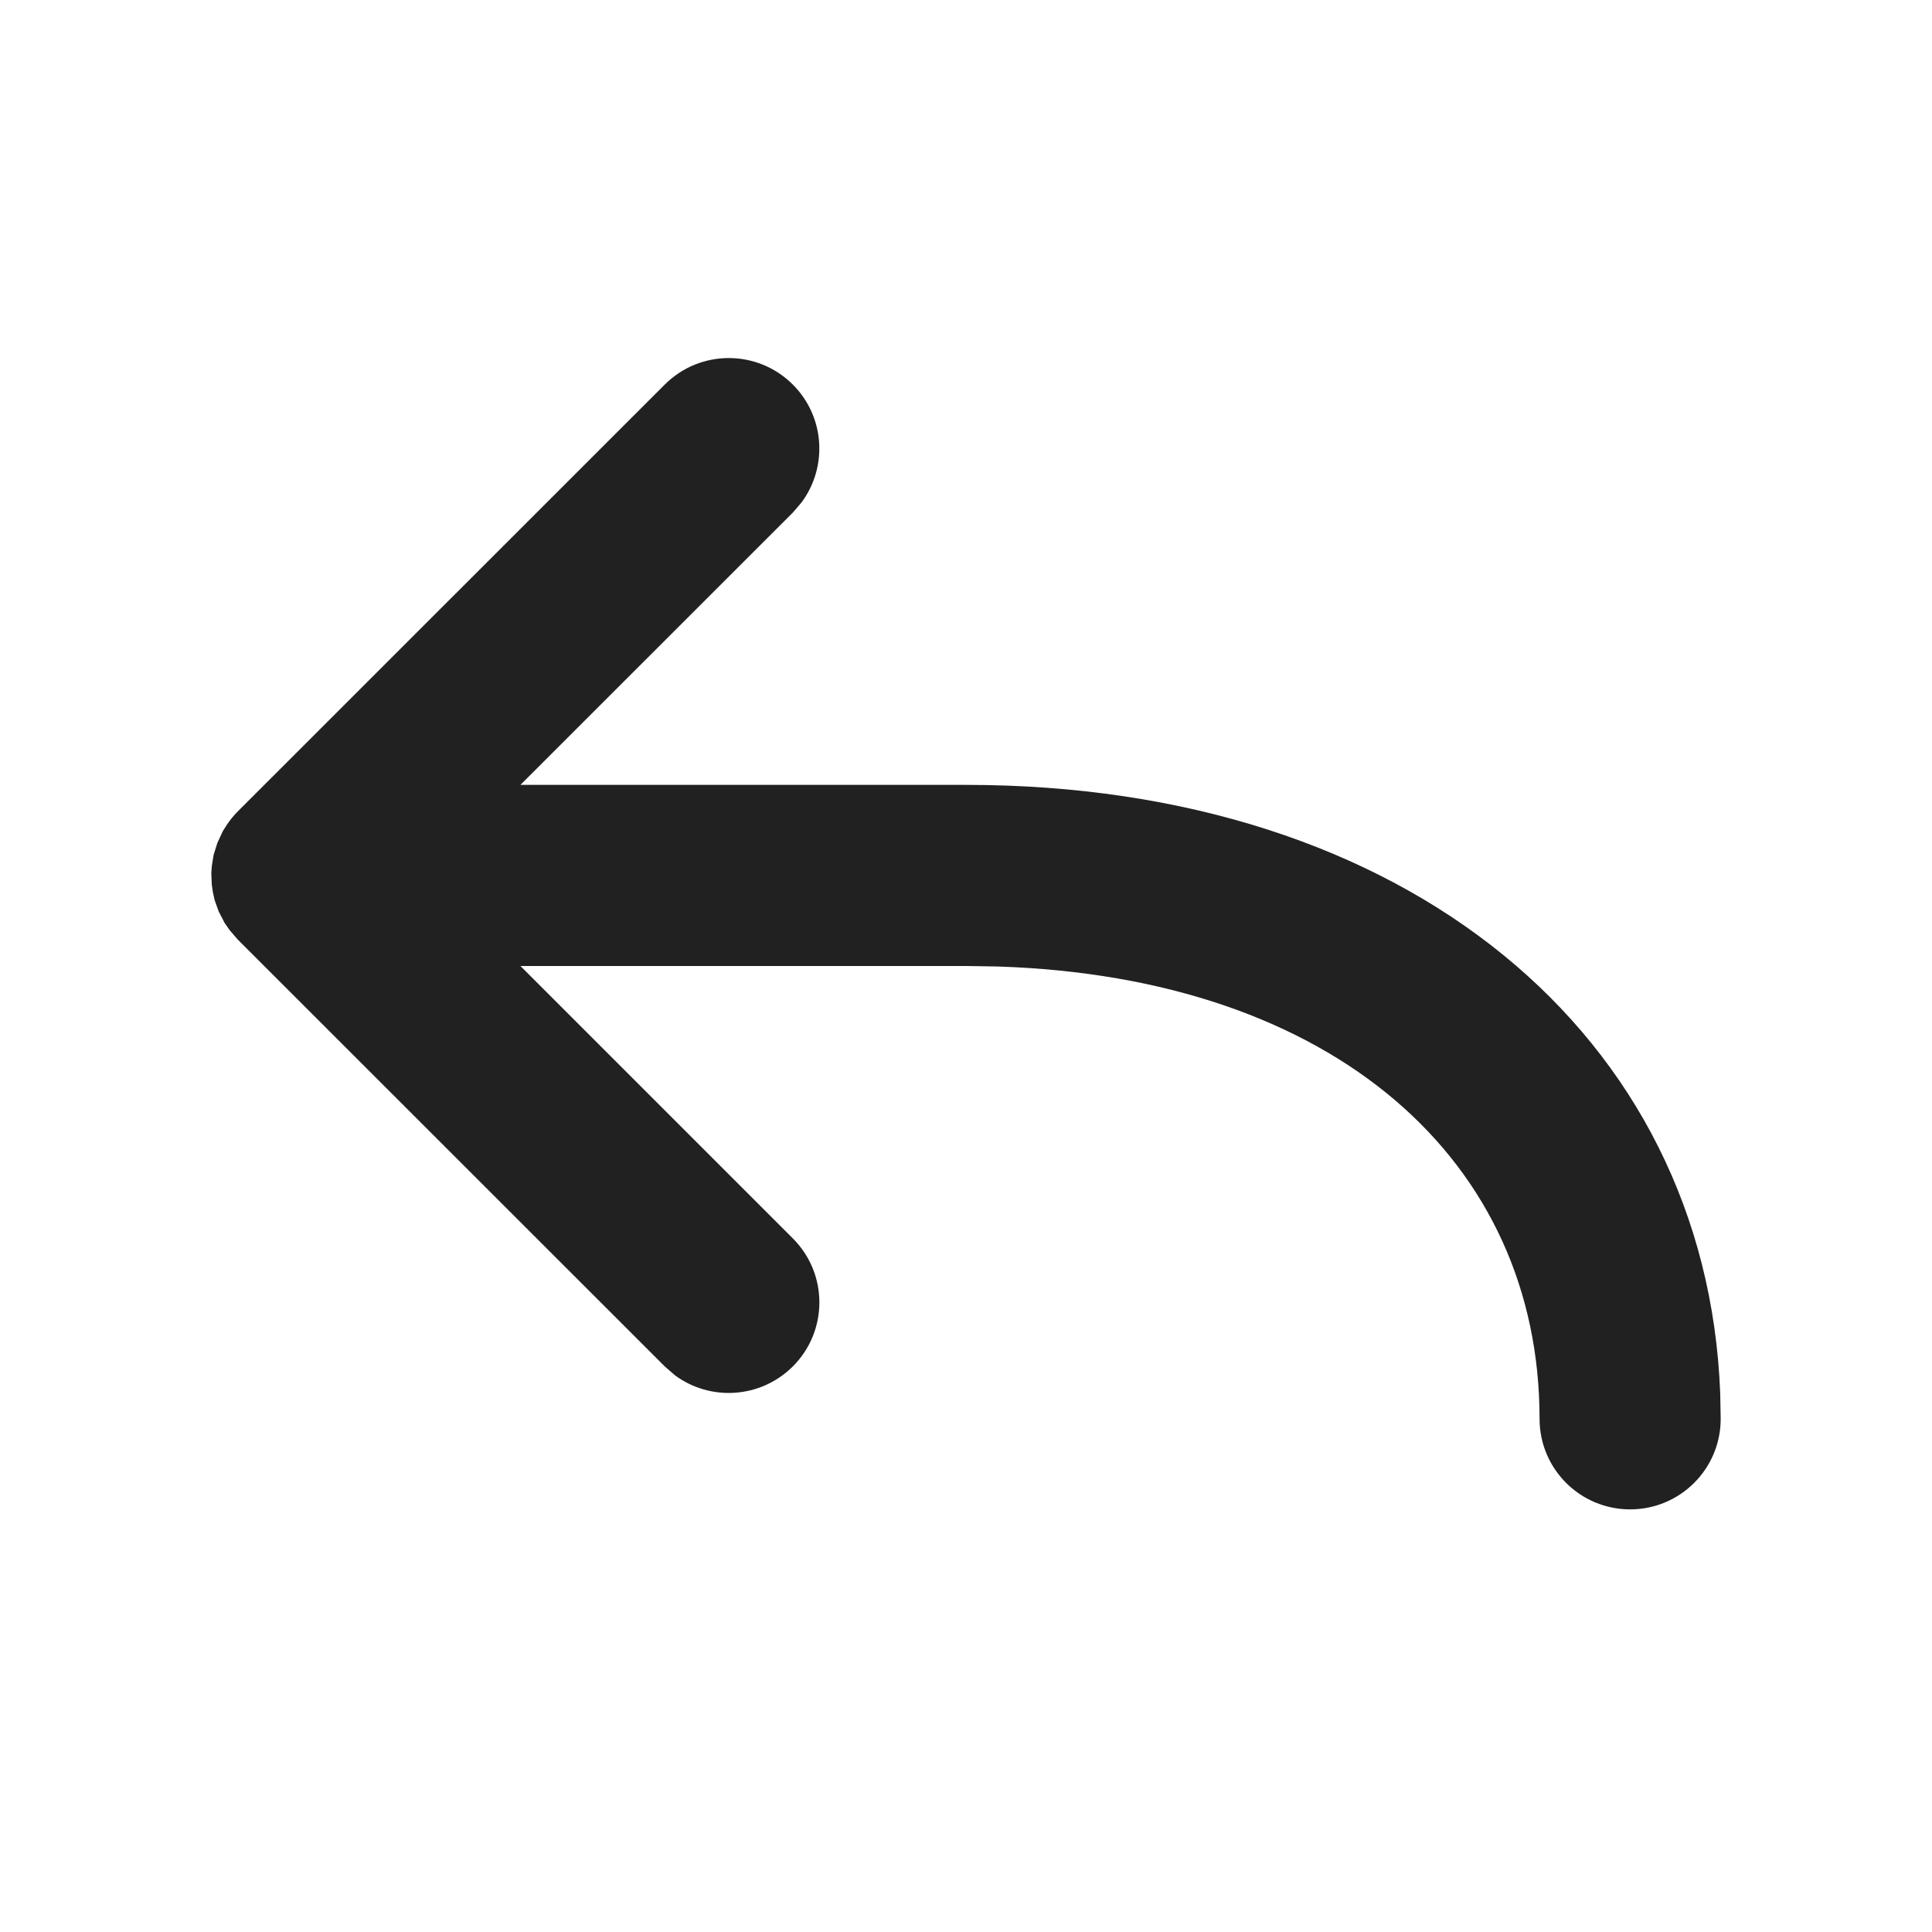
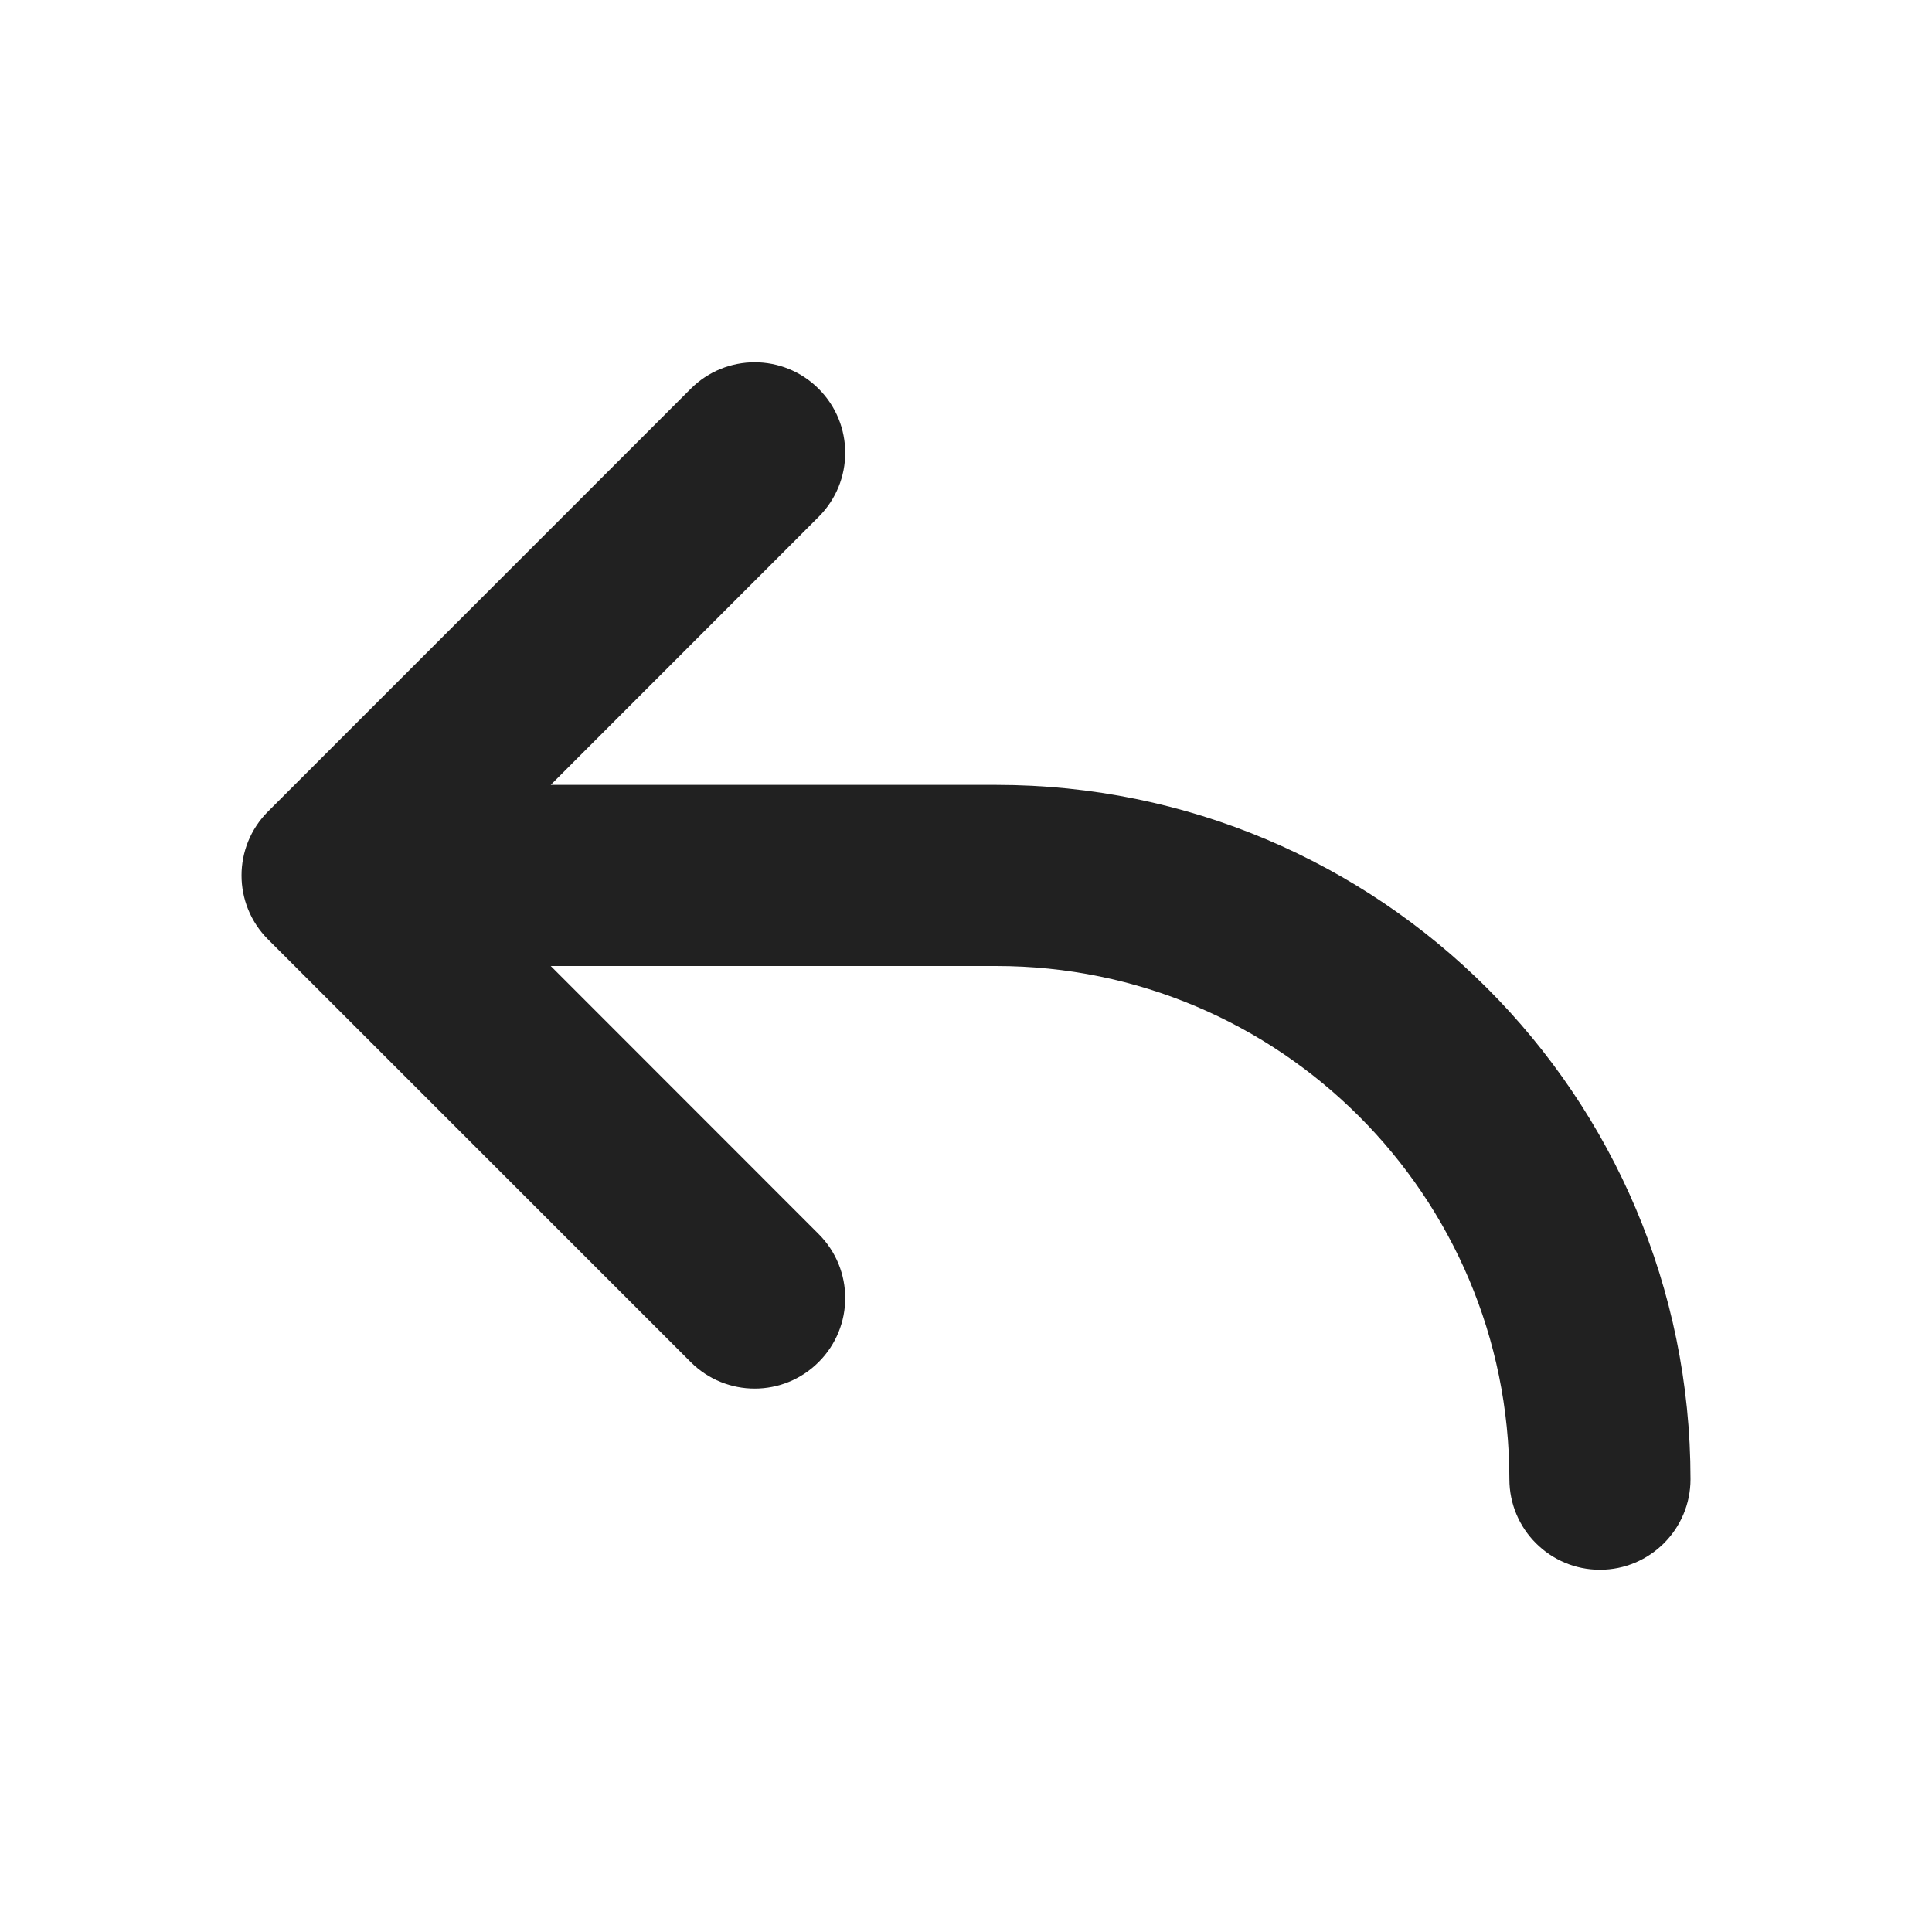
<svg xmlns="http://www.w3.org/2000/svg" width="16" height="16" viewBox="0 0 16 16" fill="none">
-   <path d="M4.31 8L6.566 10.256C6.859 10.549 6.859 11.023 6.566 11.316C6.299 11.582 5.883 11.607 5.589 11.389L5.505 11.316L1.969 7.781L1.901 7.702L1.86 7.643L1.811 7.548L1.778 7.456L1.763 7.389L1.754 7.327L1.75 7.233L1.754 7.174L1.769 7.08L1.8 6.981L1.846 6.882L1.881 6.827C1.907 6.789 1.936 6.753 1.969 6.72L1.901 6.799C1.922 6.771 1.945 6.745 1.969 6.72L5.505 3.185C5.798 2.892 6.273 2.892 6.566 3.185C6.832 3.451 6.856 3.867 6.638 4.161L6.566 4.245L4.31 6.5L8 6.5C11.651 6.5 14.132 8.577 14.246 11.537L14.25 11.75C14.25 12.165 13.914 12.5 13.5 12.5C13.086 12.5 12.75 12.165 12.75 11.75C12.75 9.622 11.058 8.092 8.257 8.004L8 8L4.31 8L6.566 10.256L4.31 8Z" fill="#212121" />
+   <path d="M6.78 4.28C7.073 3.987 7.073 3.513 6.78 3.22C6.487 2.927 6.013 2.927 5.72 3.22L2.22 6.72C1.927 7.013 1.927 7.487 2.22 7.78L5.72 11.28C6.013 11.573 6.487 11.573 6.78 11.28C7.073 10.987 7.073 10.513 6.78 10.22L4.561 8H8.25C10.597 8 12.5 9.903 12.5 12.25C12.5 12.664 12.836 13 13.25 13C13.664 13 14 12.664 14 12.25C14 9.074 11.426 6.5 8.25 6.5H4.561L6.78 4.28Z" fill="#212121" />
</svg>
